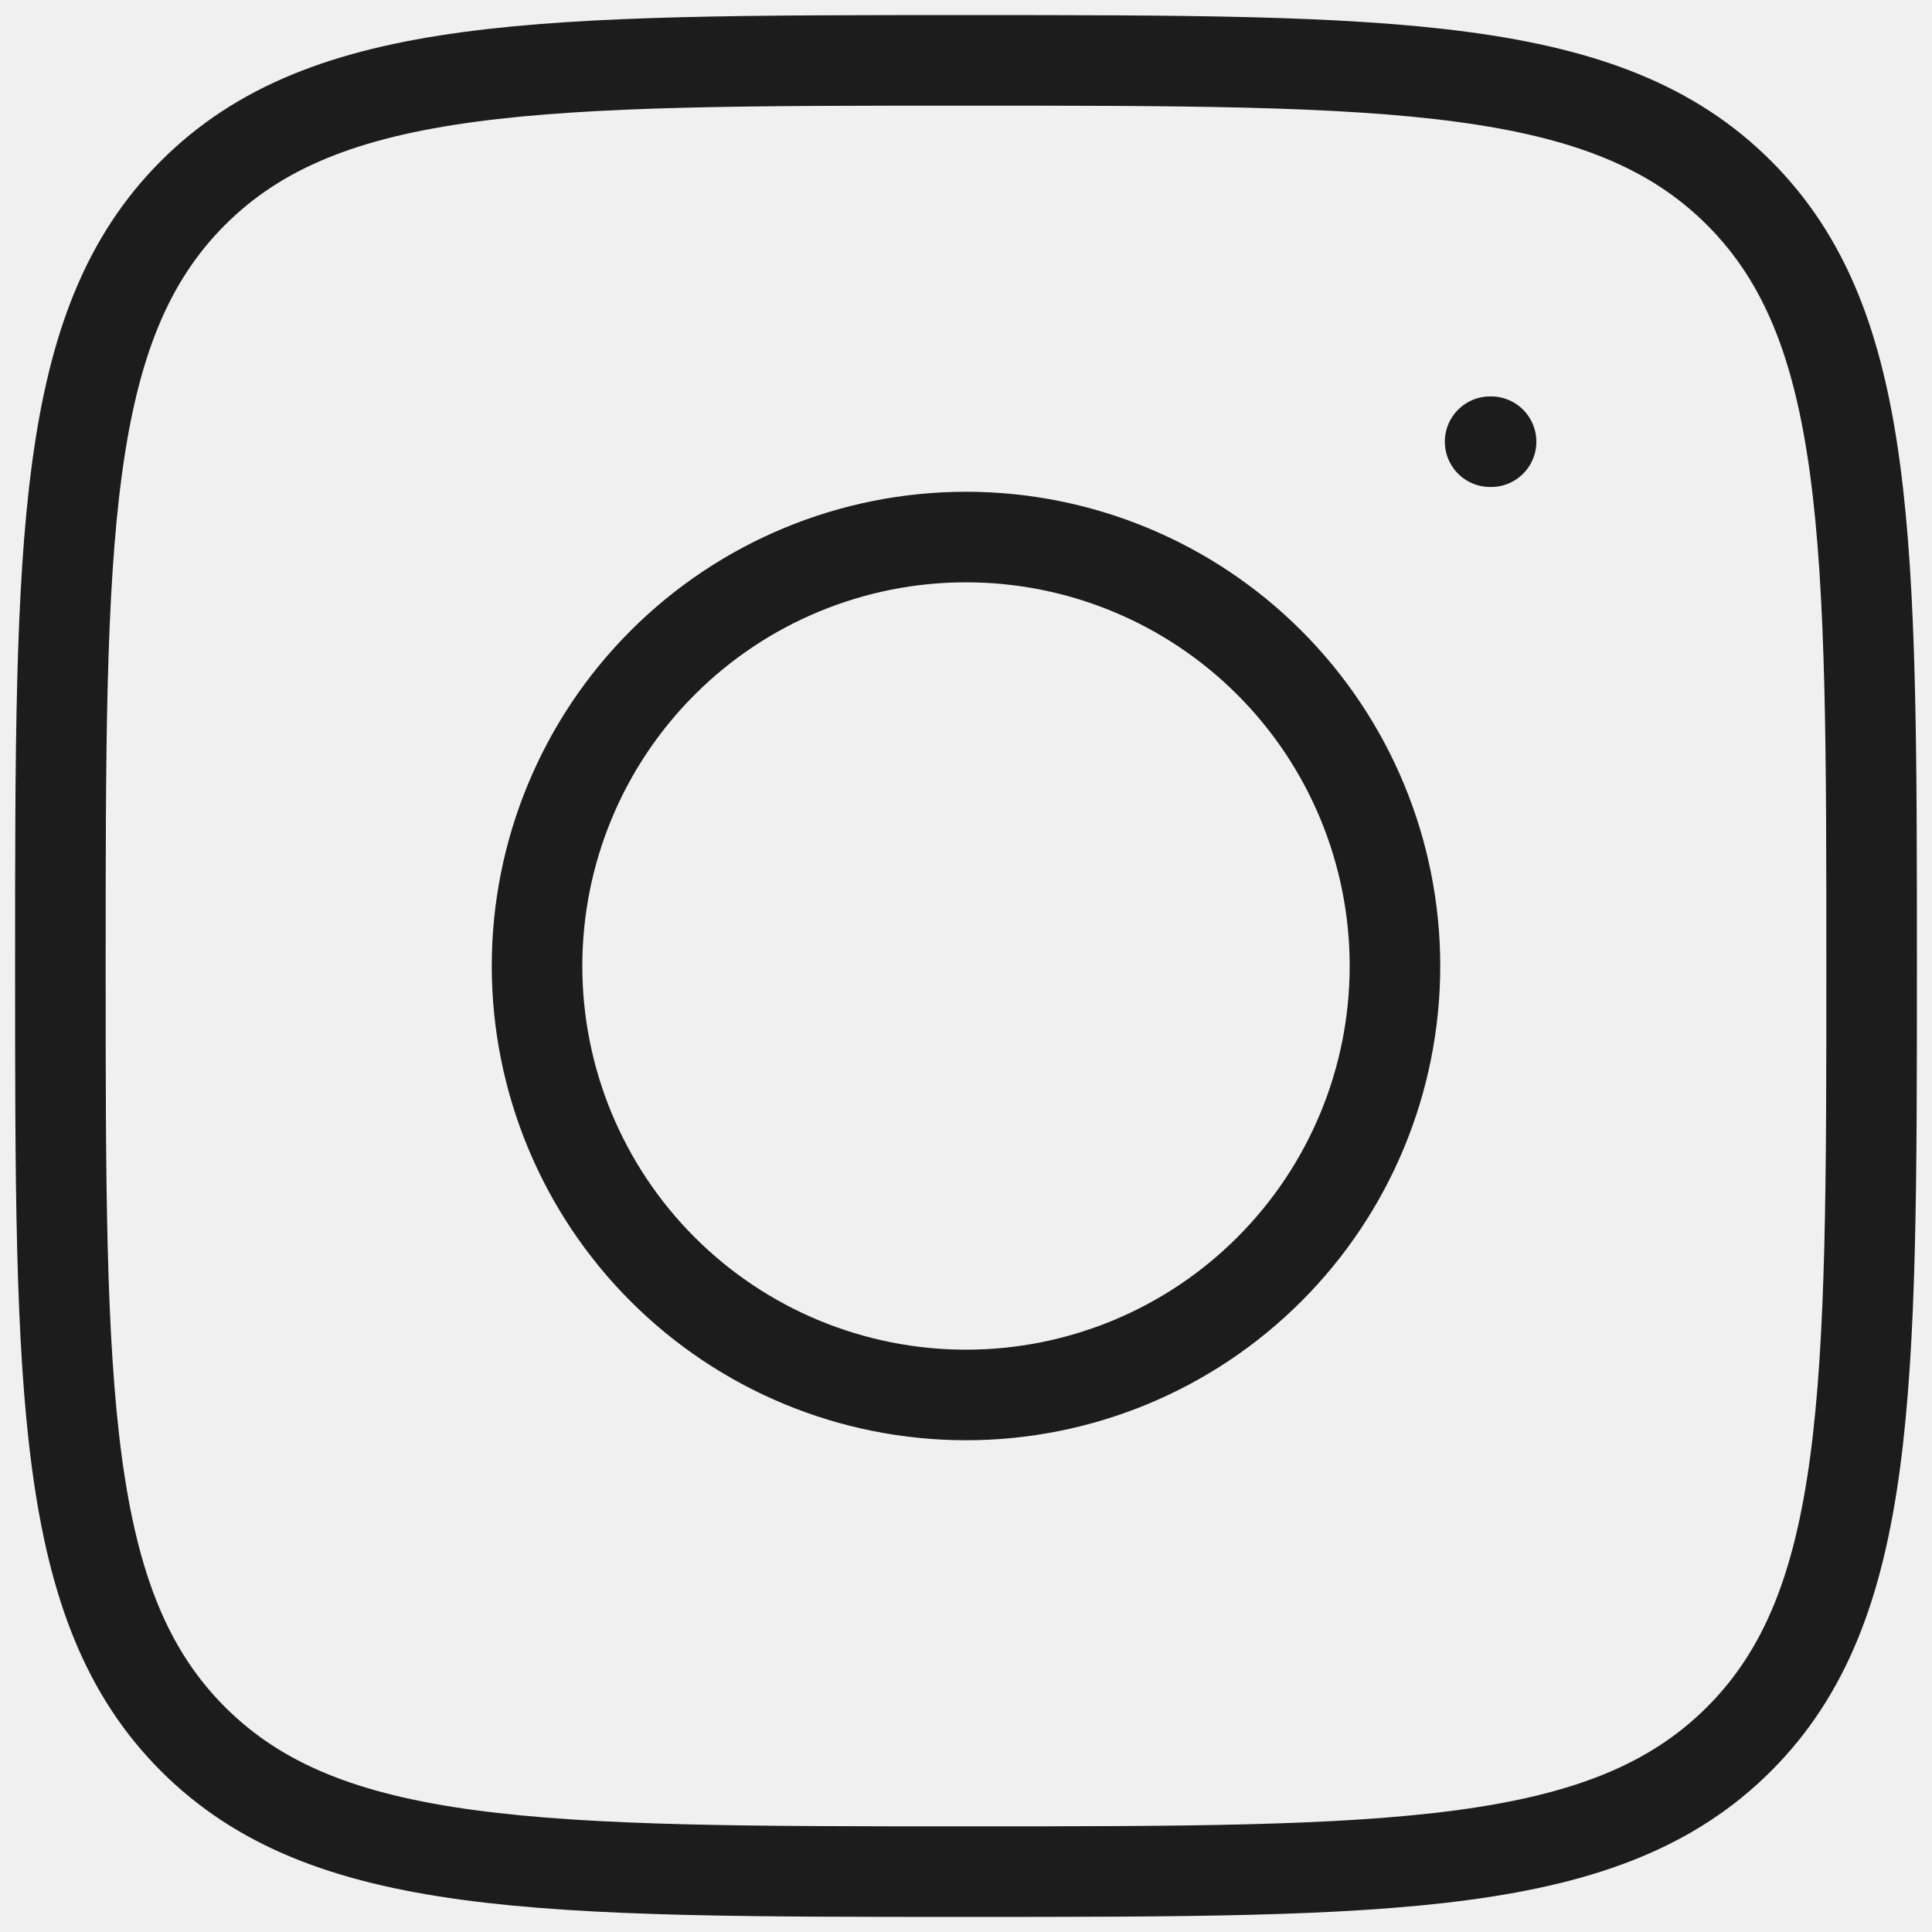
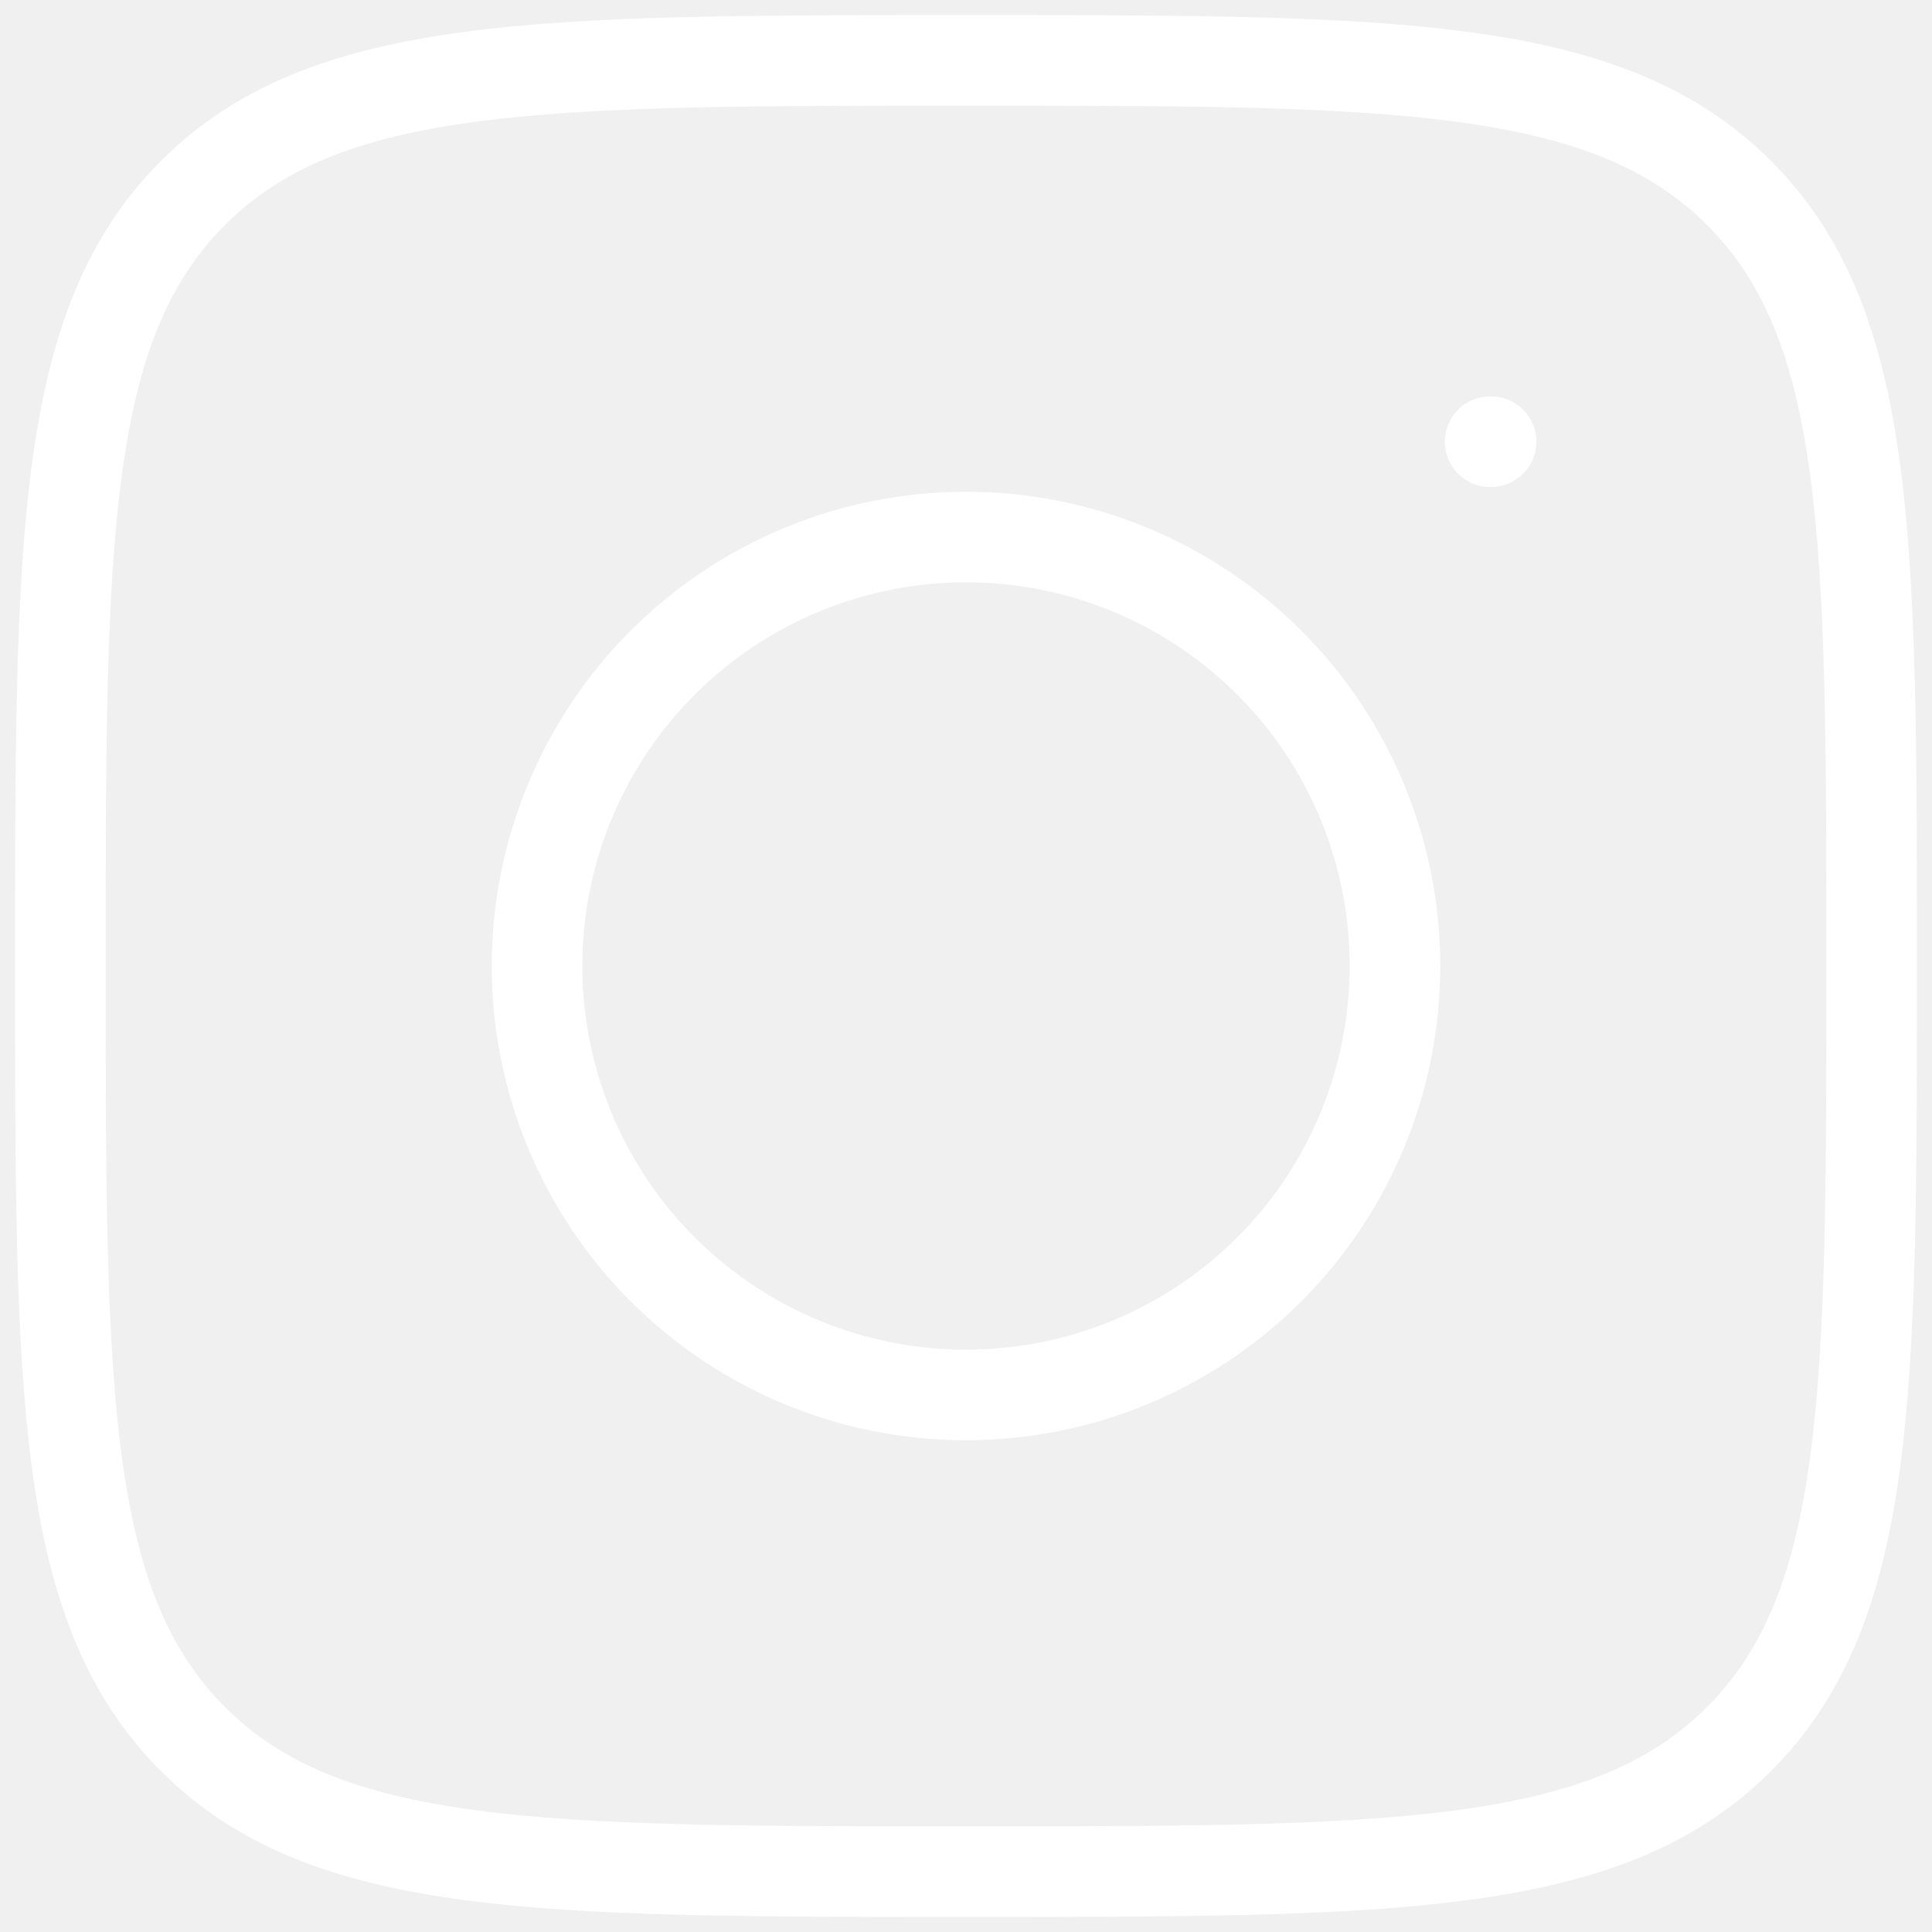
- <svg xmlns="http://www.w3.org/2000/svg" width="32" height="32" viewBox="0 0 32 32" fill="none">
-   <path d="M24.697 7.316H24.681M1 16C1 8.929 1 5.393 3.196 3.196C5.393 1 8.928 1 16 1C23.07 1 26.607 1 28.804 3.196C31 5.393 31 8.928 31 16C31 23.07 31 26.607 28.804 28.804C26.607 31 23.072 31 16 31C8.929 31 5.393 31 3.196 28.804C1 26.607 1 23.072 1 16ZM23.105 16C23.105 17.884 22.357 19.692 21.024 21.024C19.692 22.357 17.884 23.105 16 23.105C14.116 23.105 12.308 22.357 10.976 21.024C9.643 19.692 8.895 17.884 8.895 16C8.895 14.116 9.643 12.308 10.976 10.976C12.308 9.643 14.116 8.895 16 8.895C17.884 8.895 19.692 9.643 21.024 10.976C22.357 12.308 23.105 14.116 23.105 16Z" stroke="#1C1C1C" stroke-width="1.5" stroke-linecap="round" stroke-linejoin="round" />
+ <svg xmlns="http://www.w3.org/2000/svg" viewBox="0 0 32 32" fill="none">
+   <path d="M24.697 7.316H24.681M1 16C1 8.929 1 5.393 3.196 3.196C5.393 1 8.928 1 16 1C23.07 1 26.607 1 28.804 3.196C31 5.393 31 8.928 31 16C31 23.07 31 26.607 28.804 28.804C26.607 31 23.072 31 16 31C8.929 31 5.393 31 3.196 28.804C1 26.607 1 23.072 1 16ZM23.105 16C23.105 17.884 22.357 19.692 21.024 21.024C19.692 22.357 17.884 23.105 16 23.105C14.116 23.105 12.308 22.357 10.976 21.024C9.643 19.692 8.895 17.884 8.895 16C8.895 14.116 9.643 12.308 10.976 10.976C12.308 9.643 14.116 8.895 16 8.895C17.884 8.895 19.692 9.643 21.024 10.976C22.357 12.308 23.105 14.116 23.105 16Z" stroke="#fff" stroke-width="1.5" stroke-linecap="round" stroke-linejoin="round" />
</svg>
